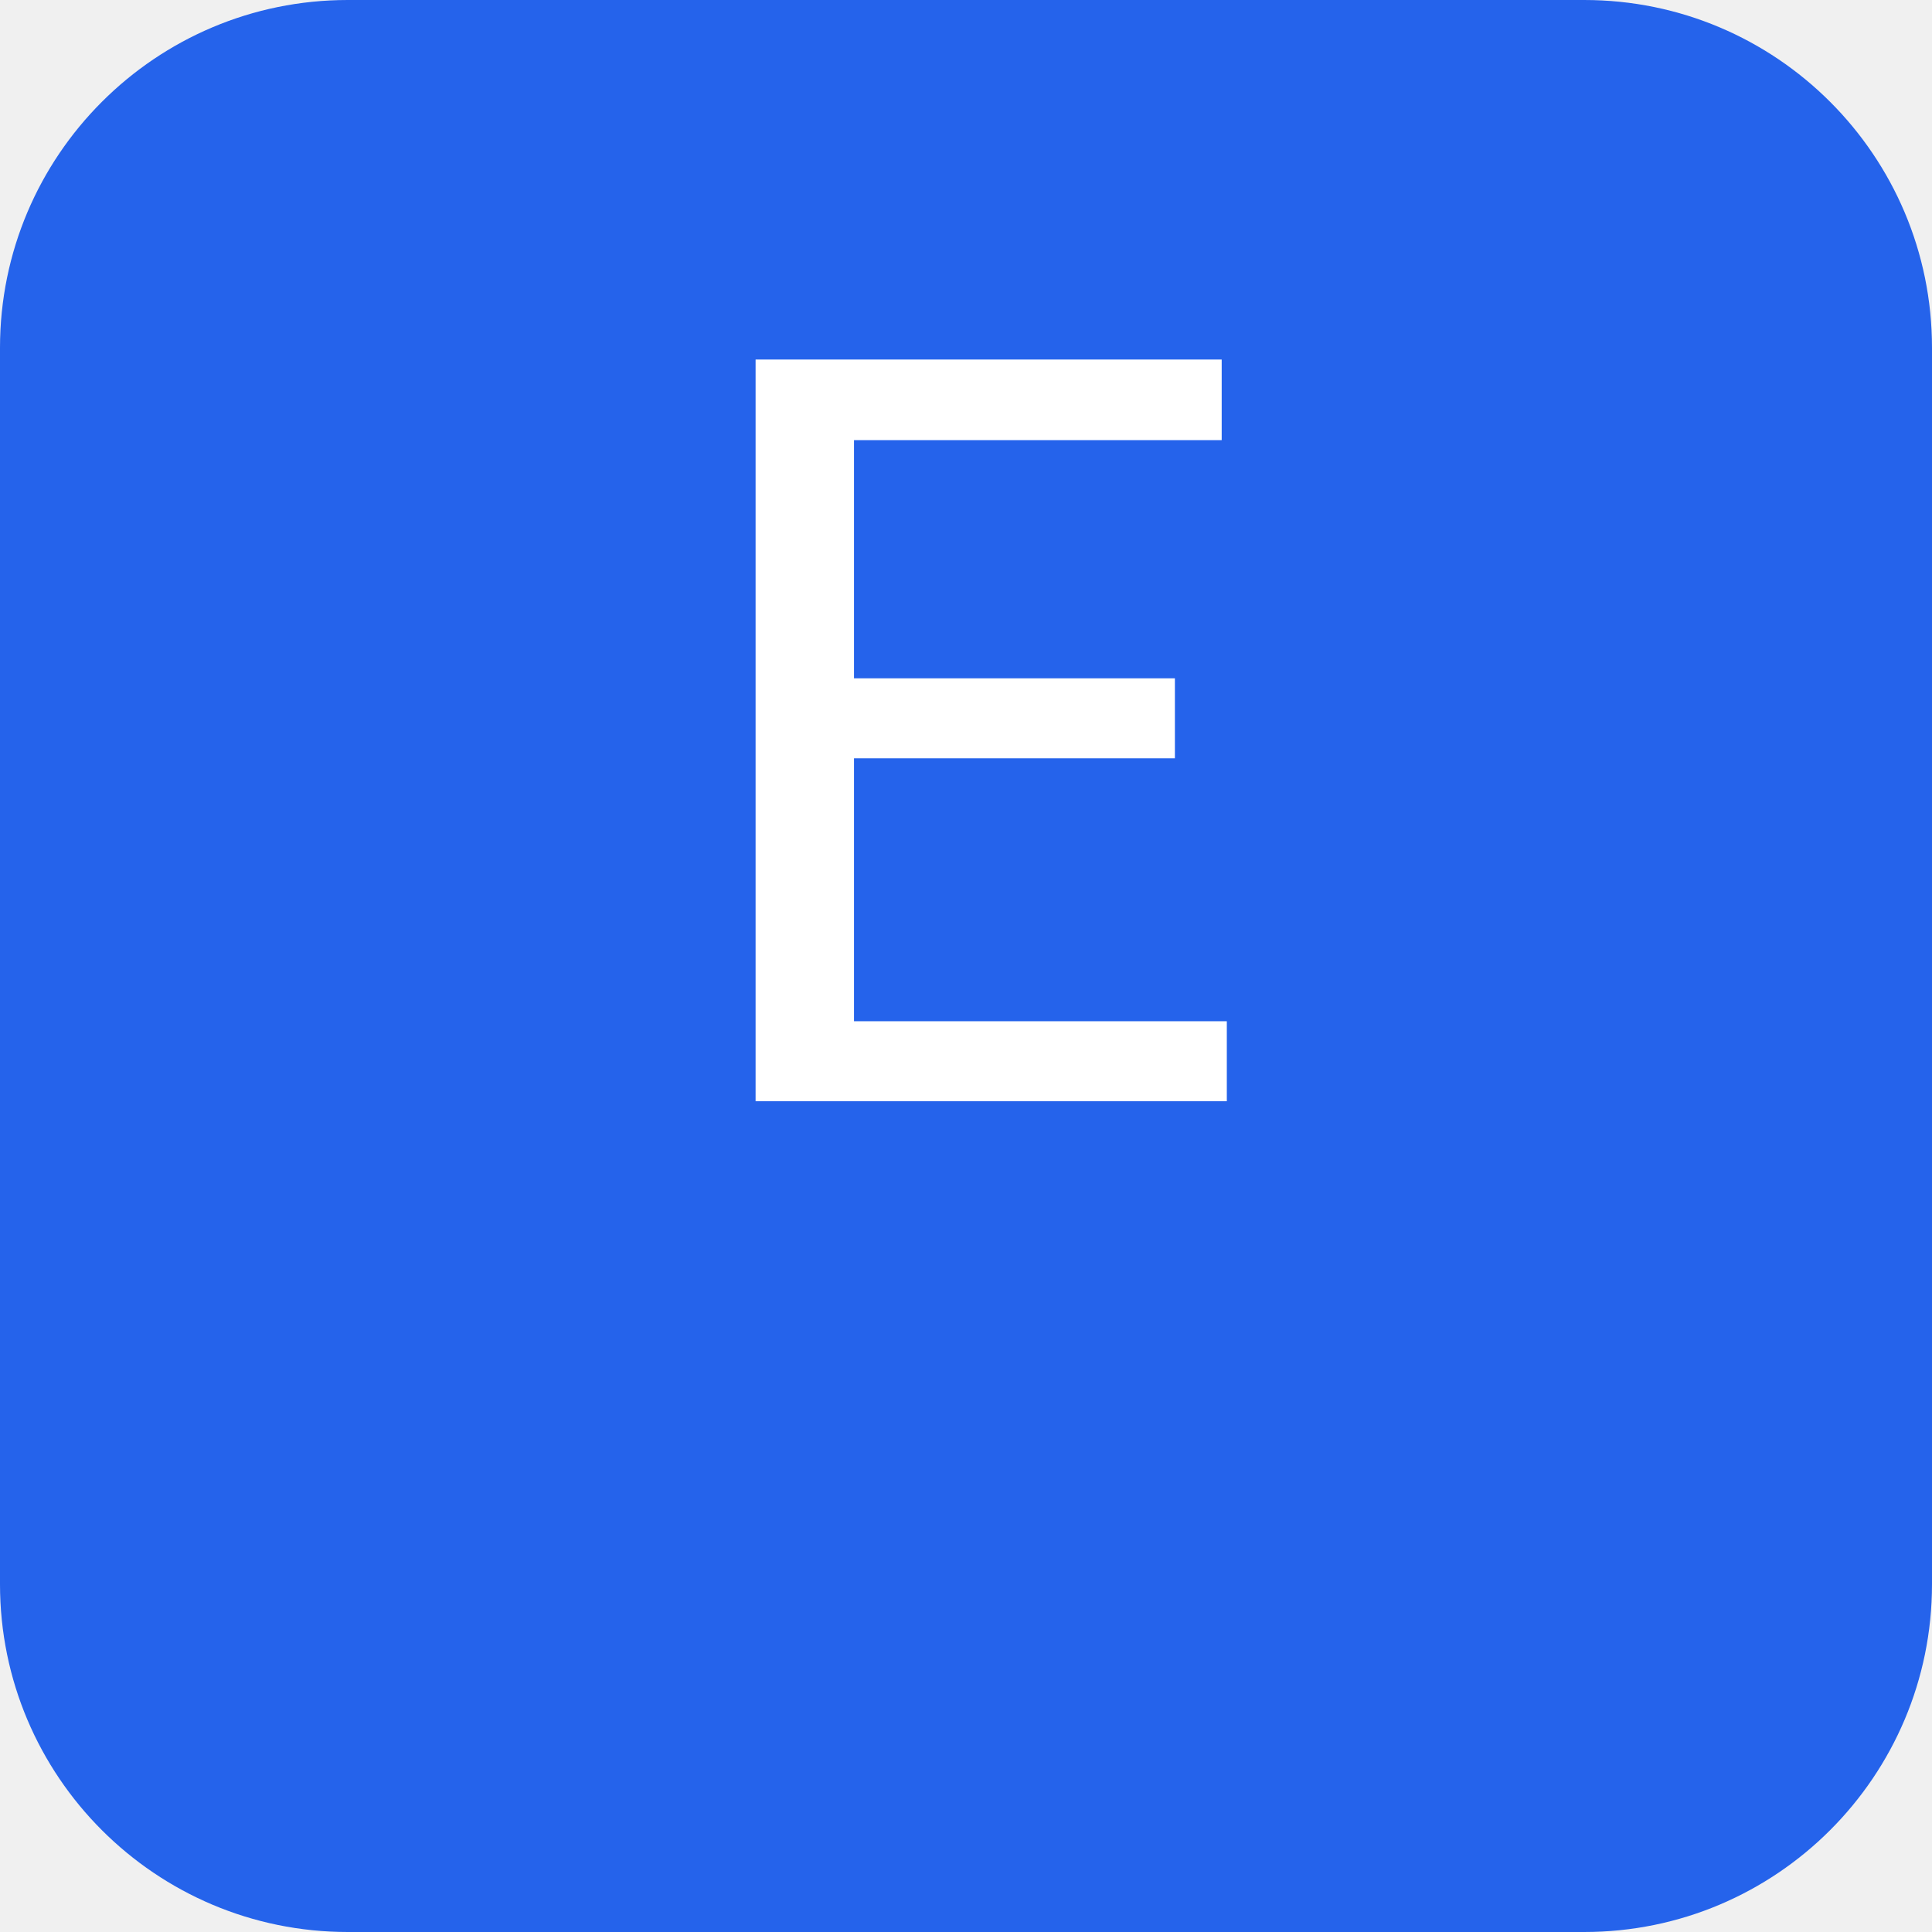
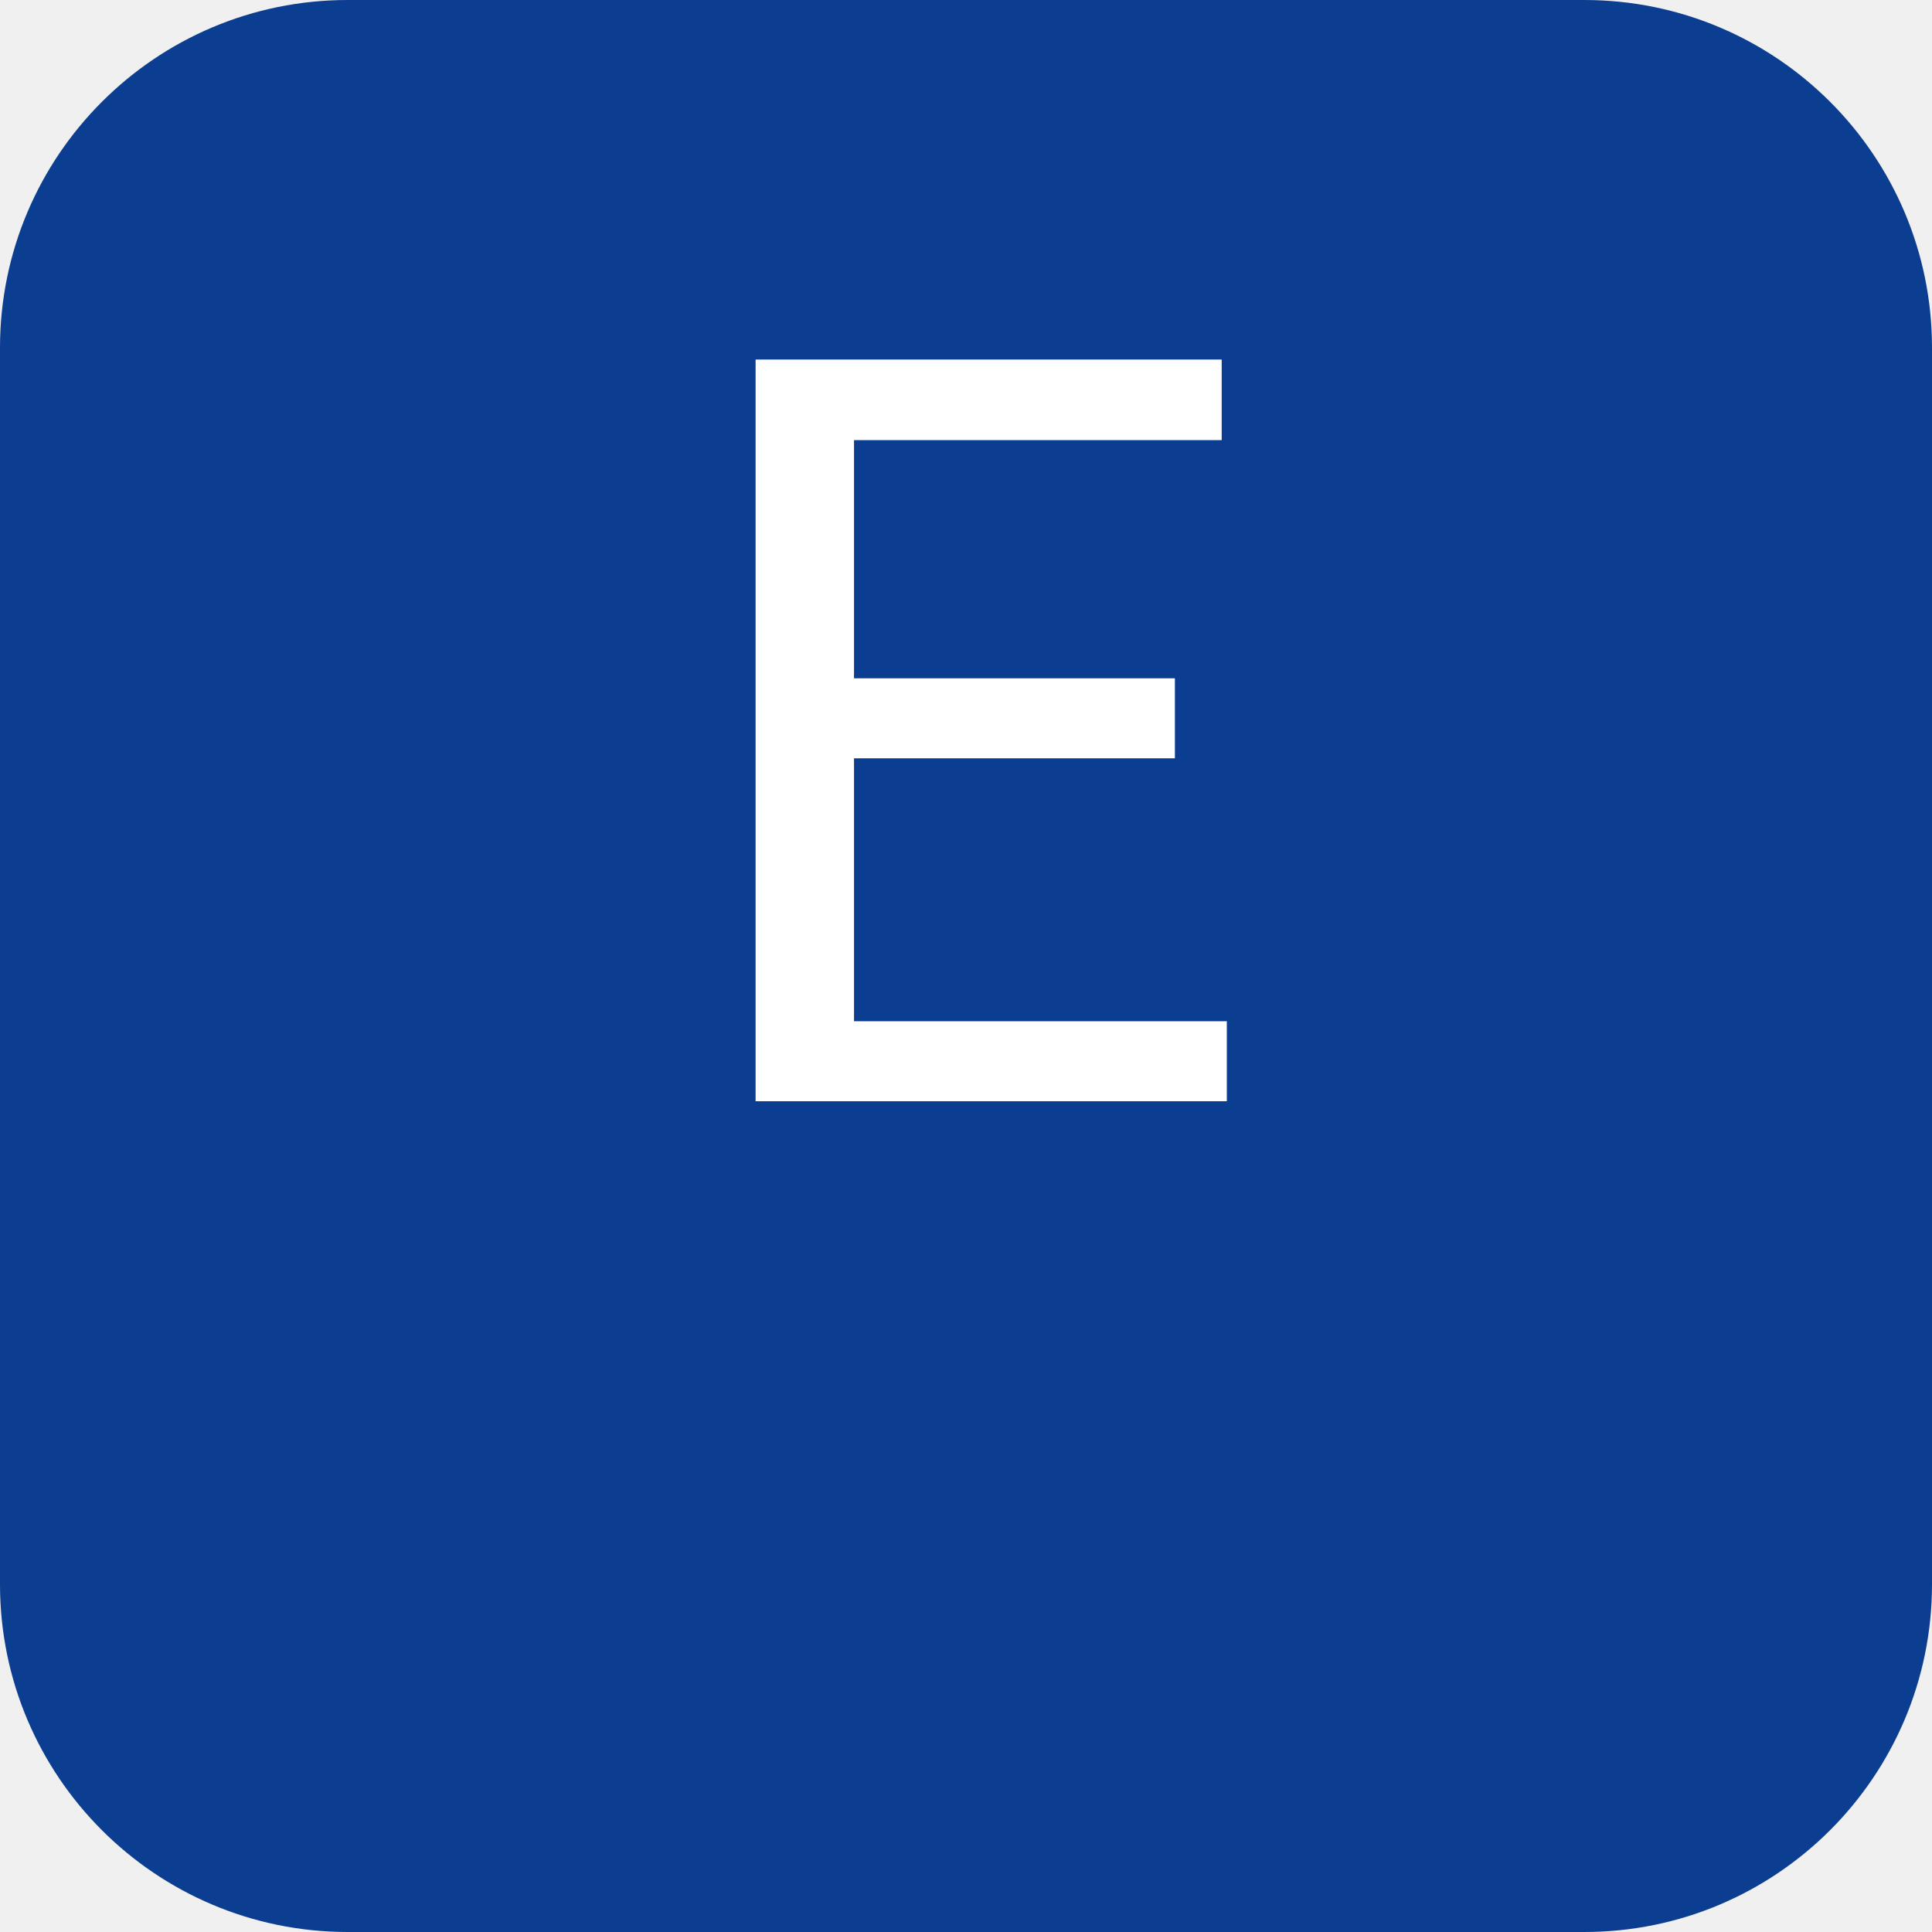
<svg xmlns="http://www.w3.org/2000/svg" viewBox="0 0 100 100">
-   <rect width="100" height="100" rx="18" fill="#2563eb" />
+   <rect width="100" height="100" rx="18" fill="#0b3d91" />
  <text x="50" y="57" font-size="54" text-anchor="middle" fill="white" font-family="Segoe UI, Roboto, Arial">E</text>
</svg>
